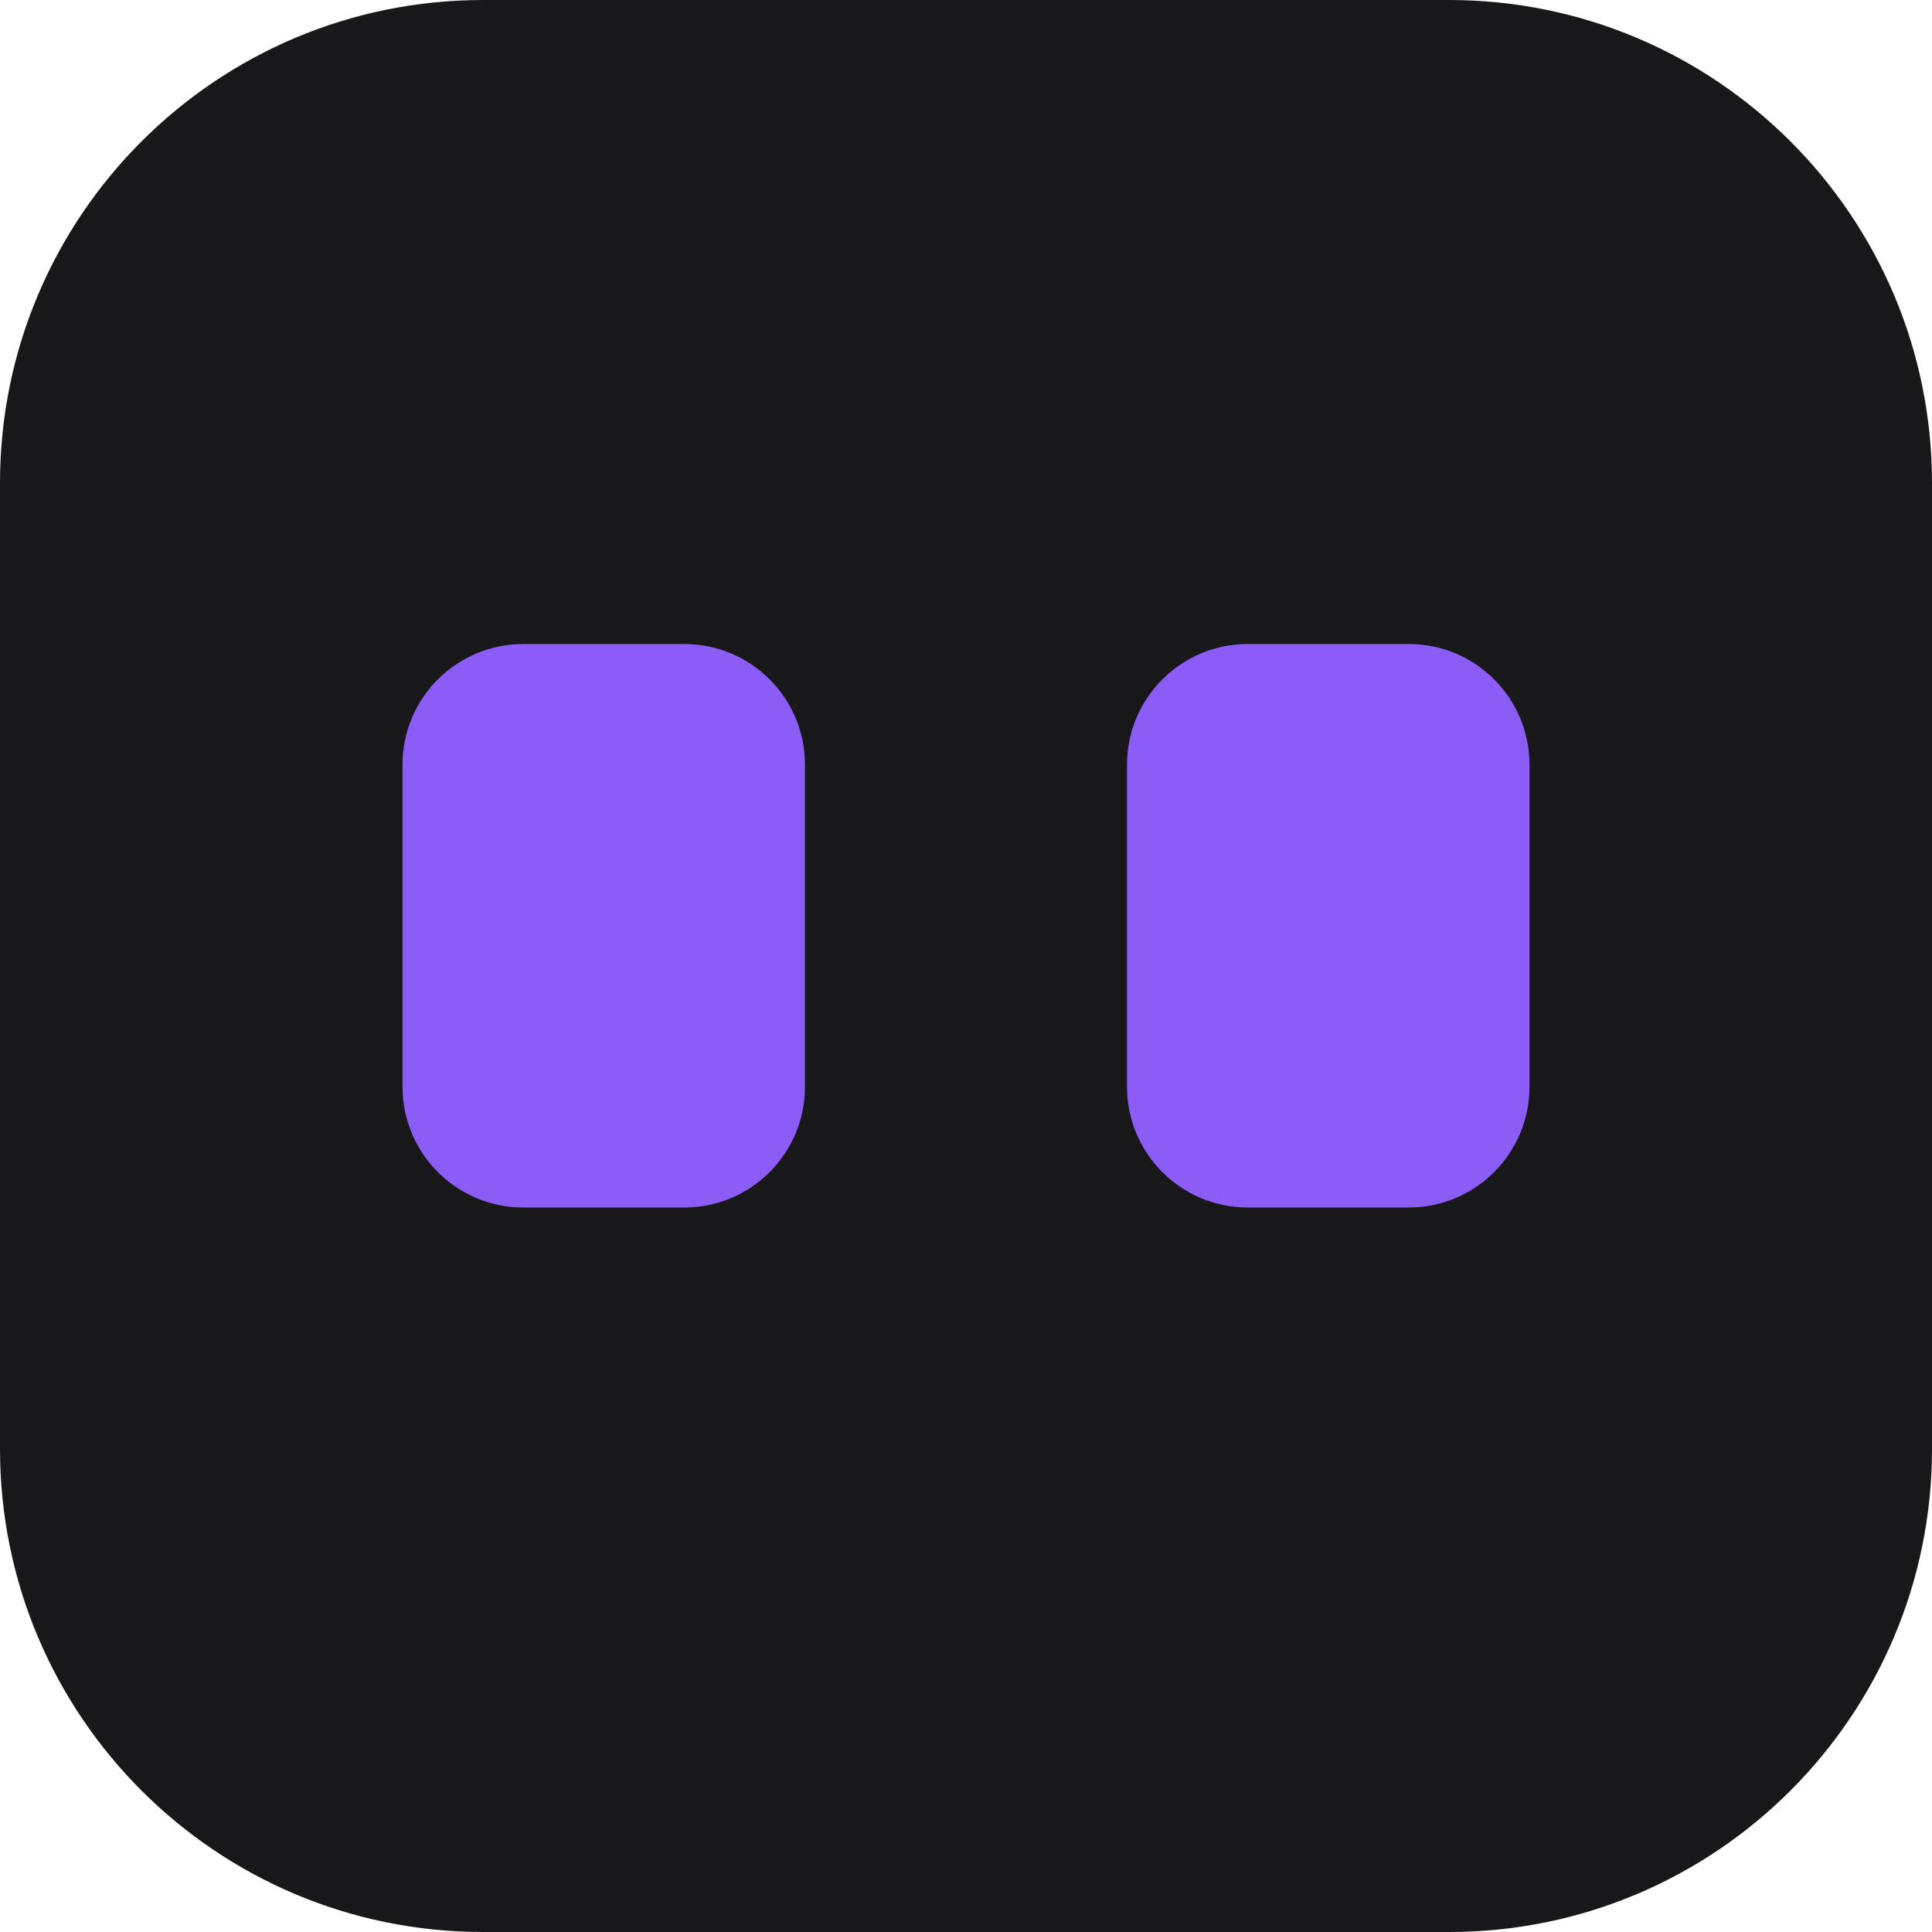
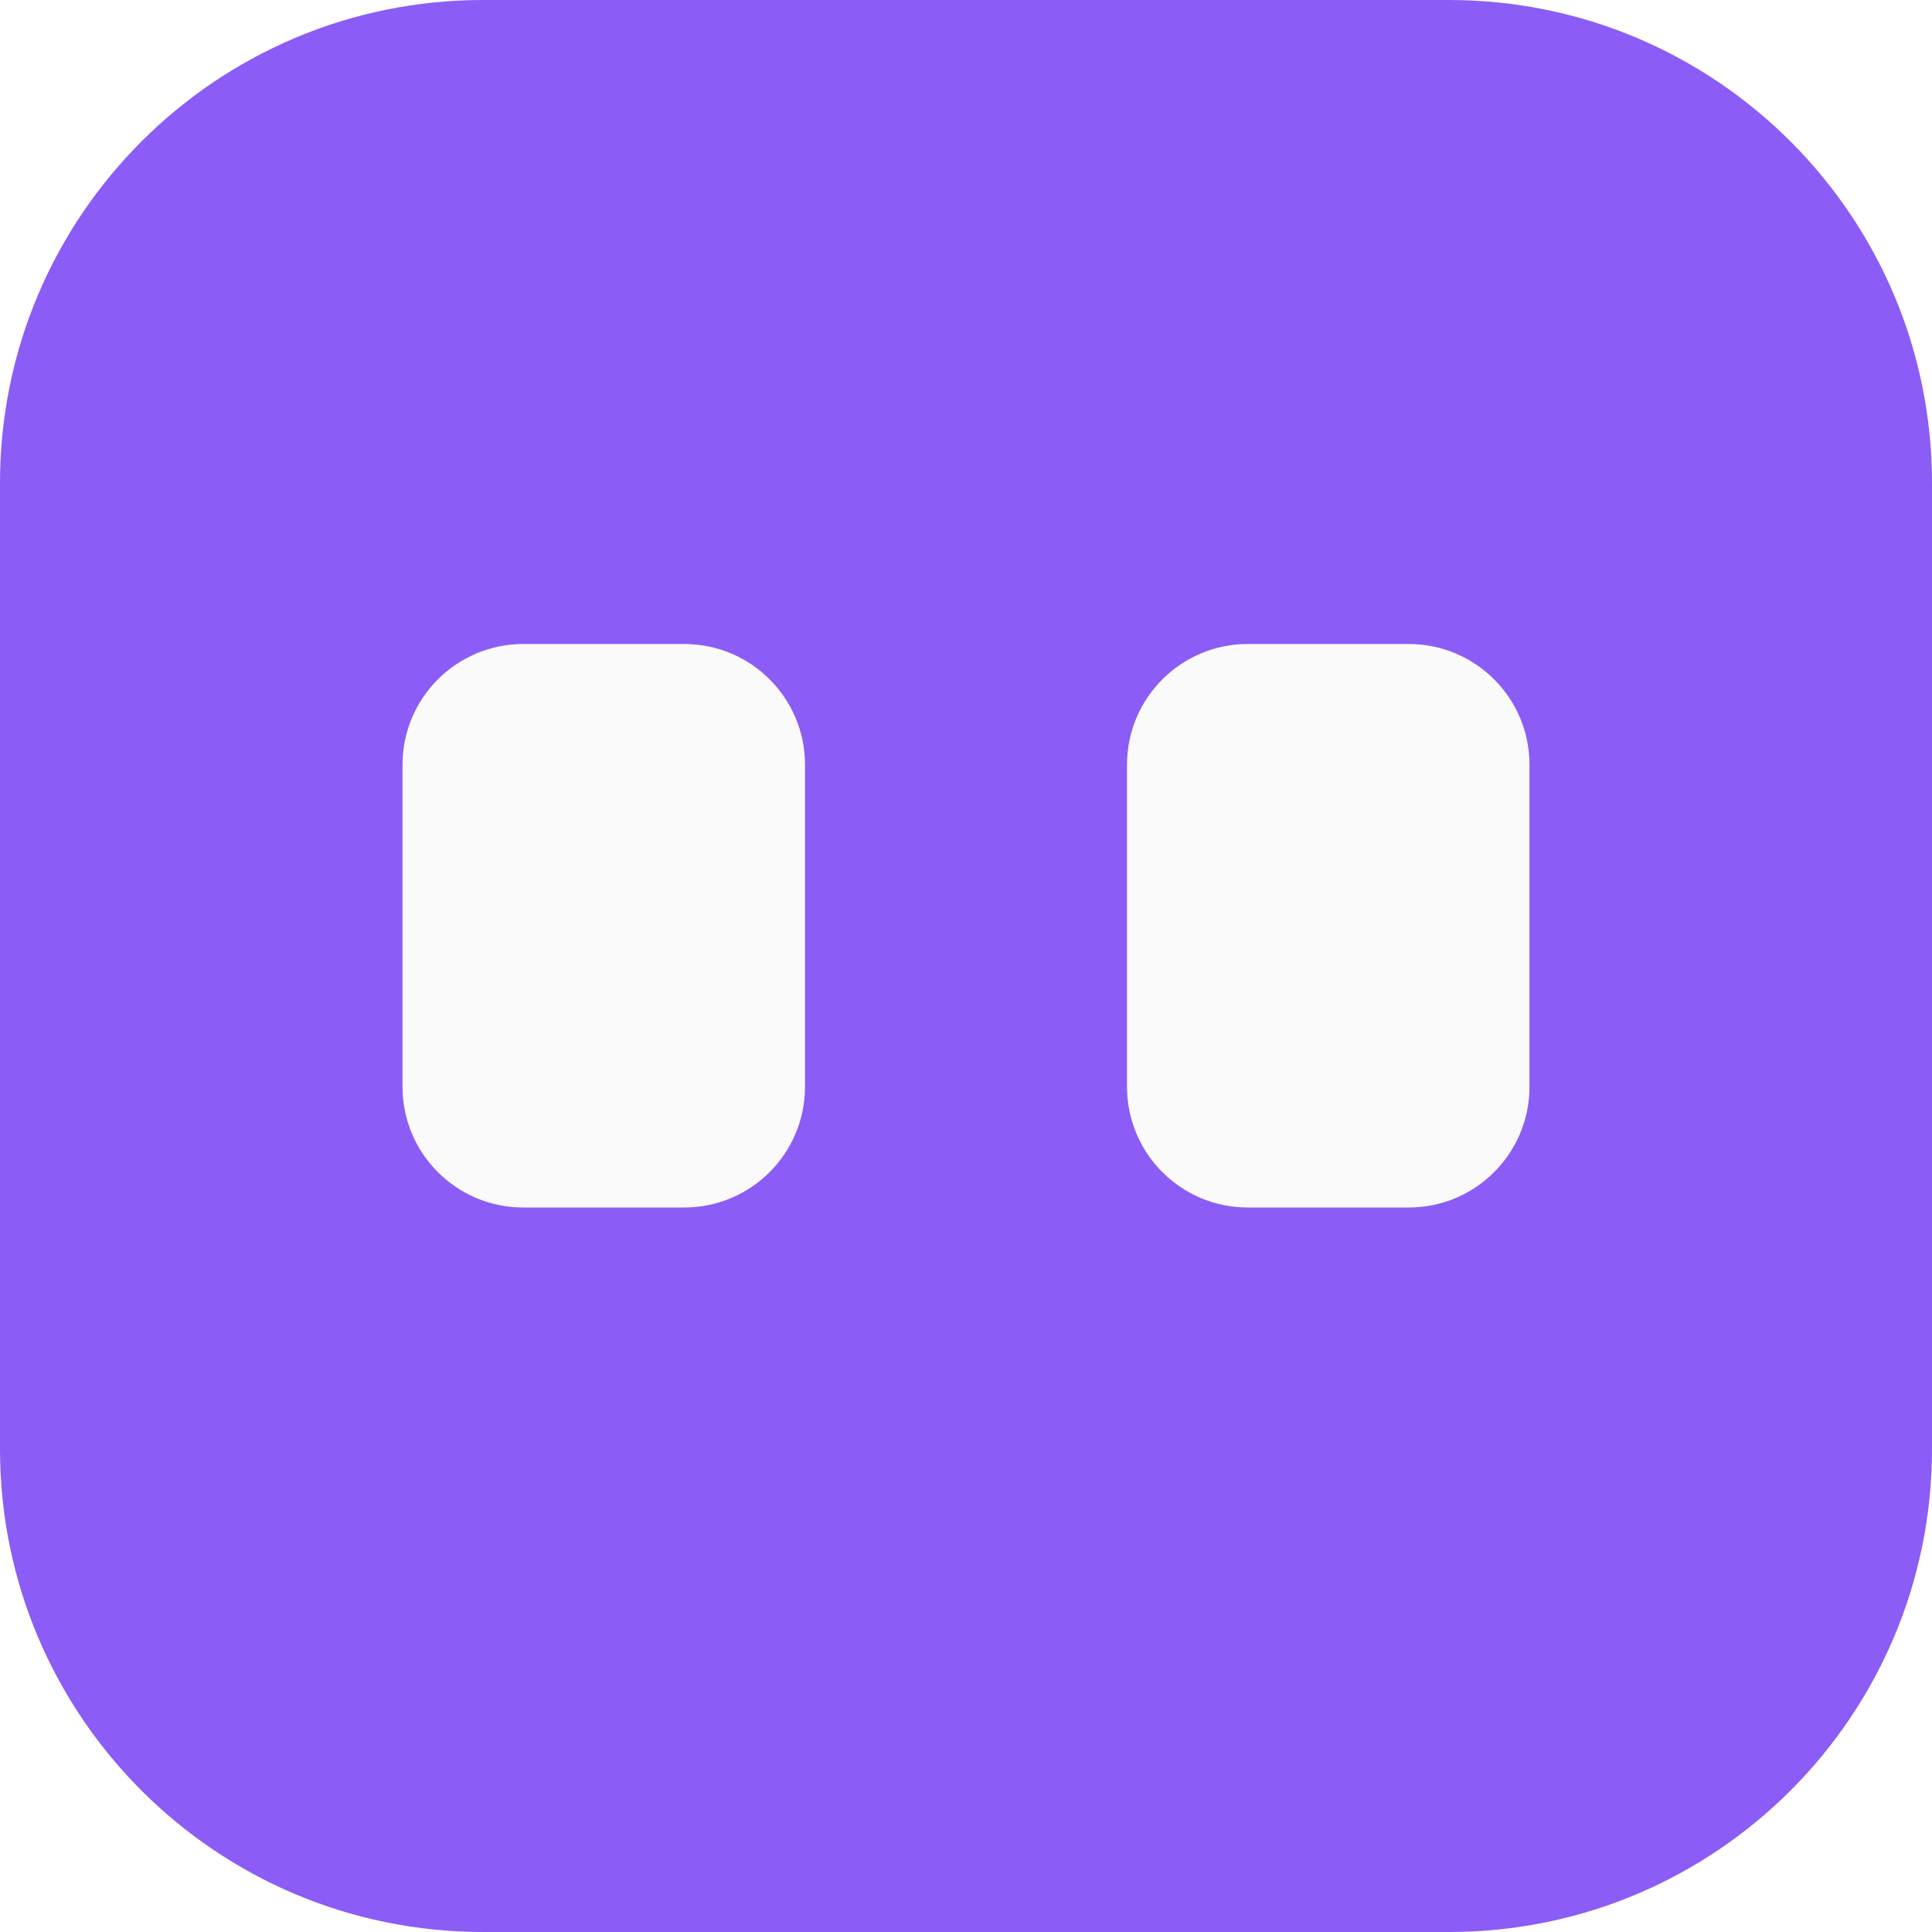
<svg xmlns="http://www.w3.org/2000/svg" viewBox="0 0 48 48" fill="none">
-   <rect width="48" height="48" rx="12" fill="#18181b" />
-   <rect x="10" y="16" width="10" height="14" rx="3" fill="#8b5cf6" />
-   <rect x="28" y="16" width="10" height="14" rx="3" fill="#8b5cf6" />
+   <rect width="48" height="48" rx="12" fill="#8b5cf6" />
+   <rect x="10" y="16" width="10" height="14" rx="3" fill="#fafafa" />
+   <rect x="28" y="16" width="10" height="14" rx="3" fill="#fafafa" />
</svg>
